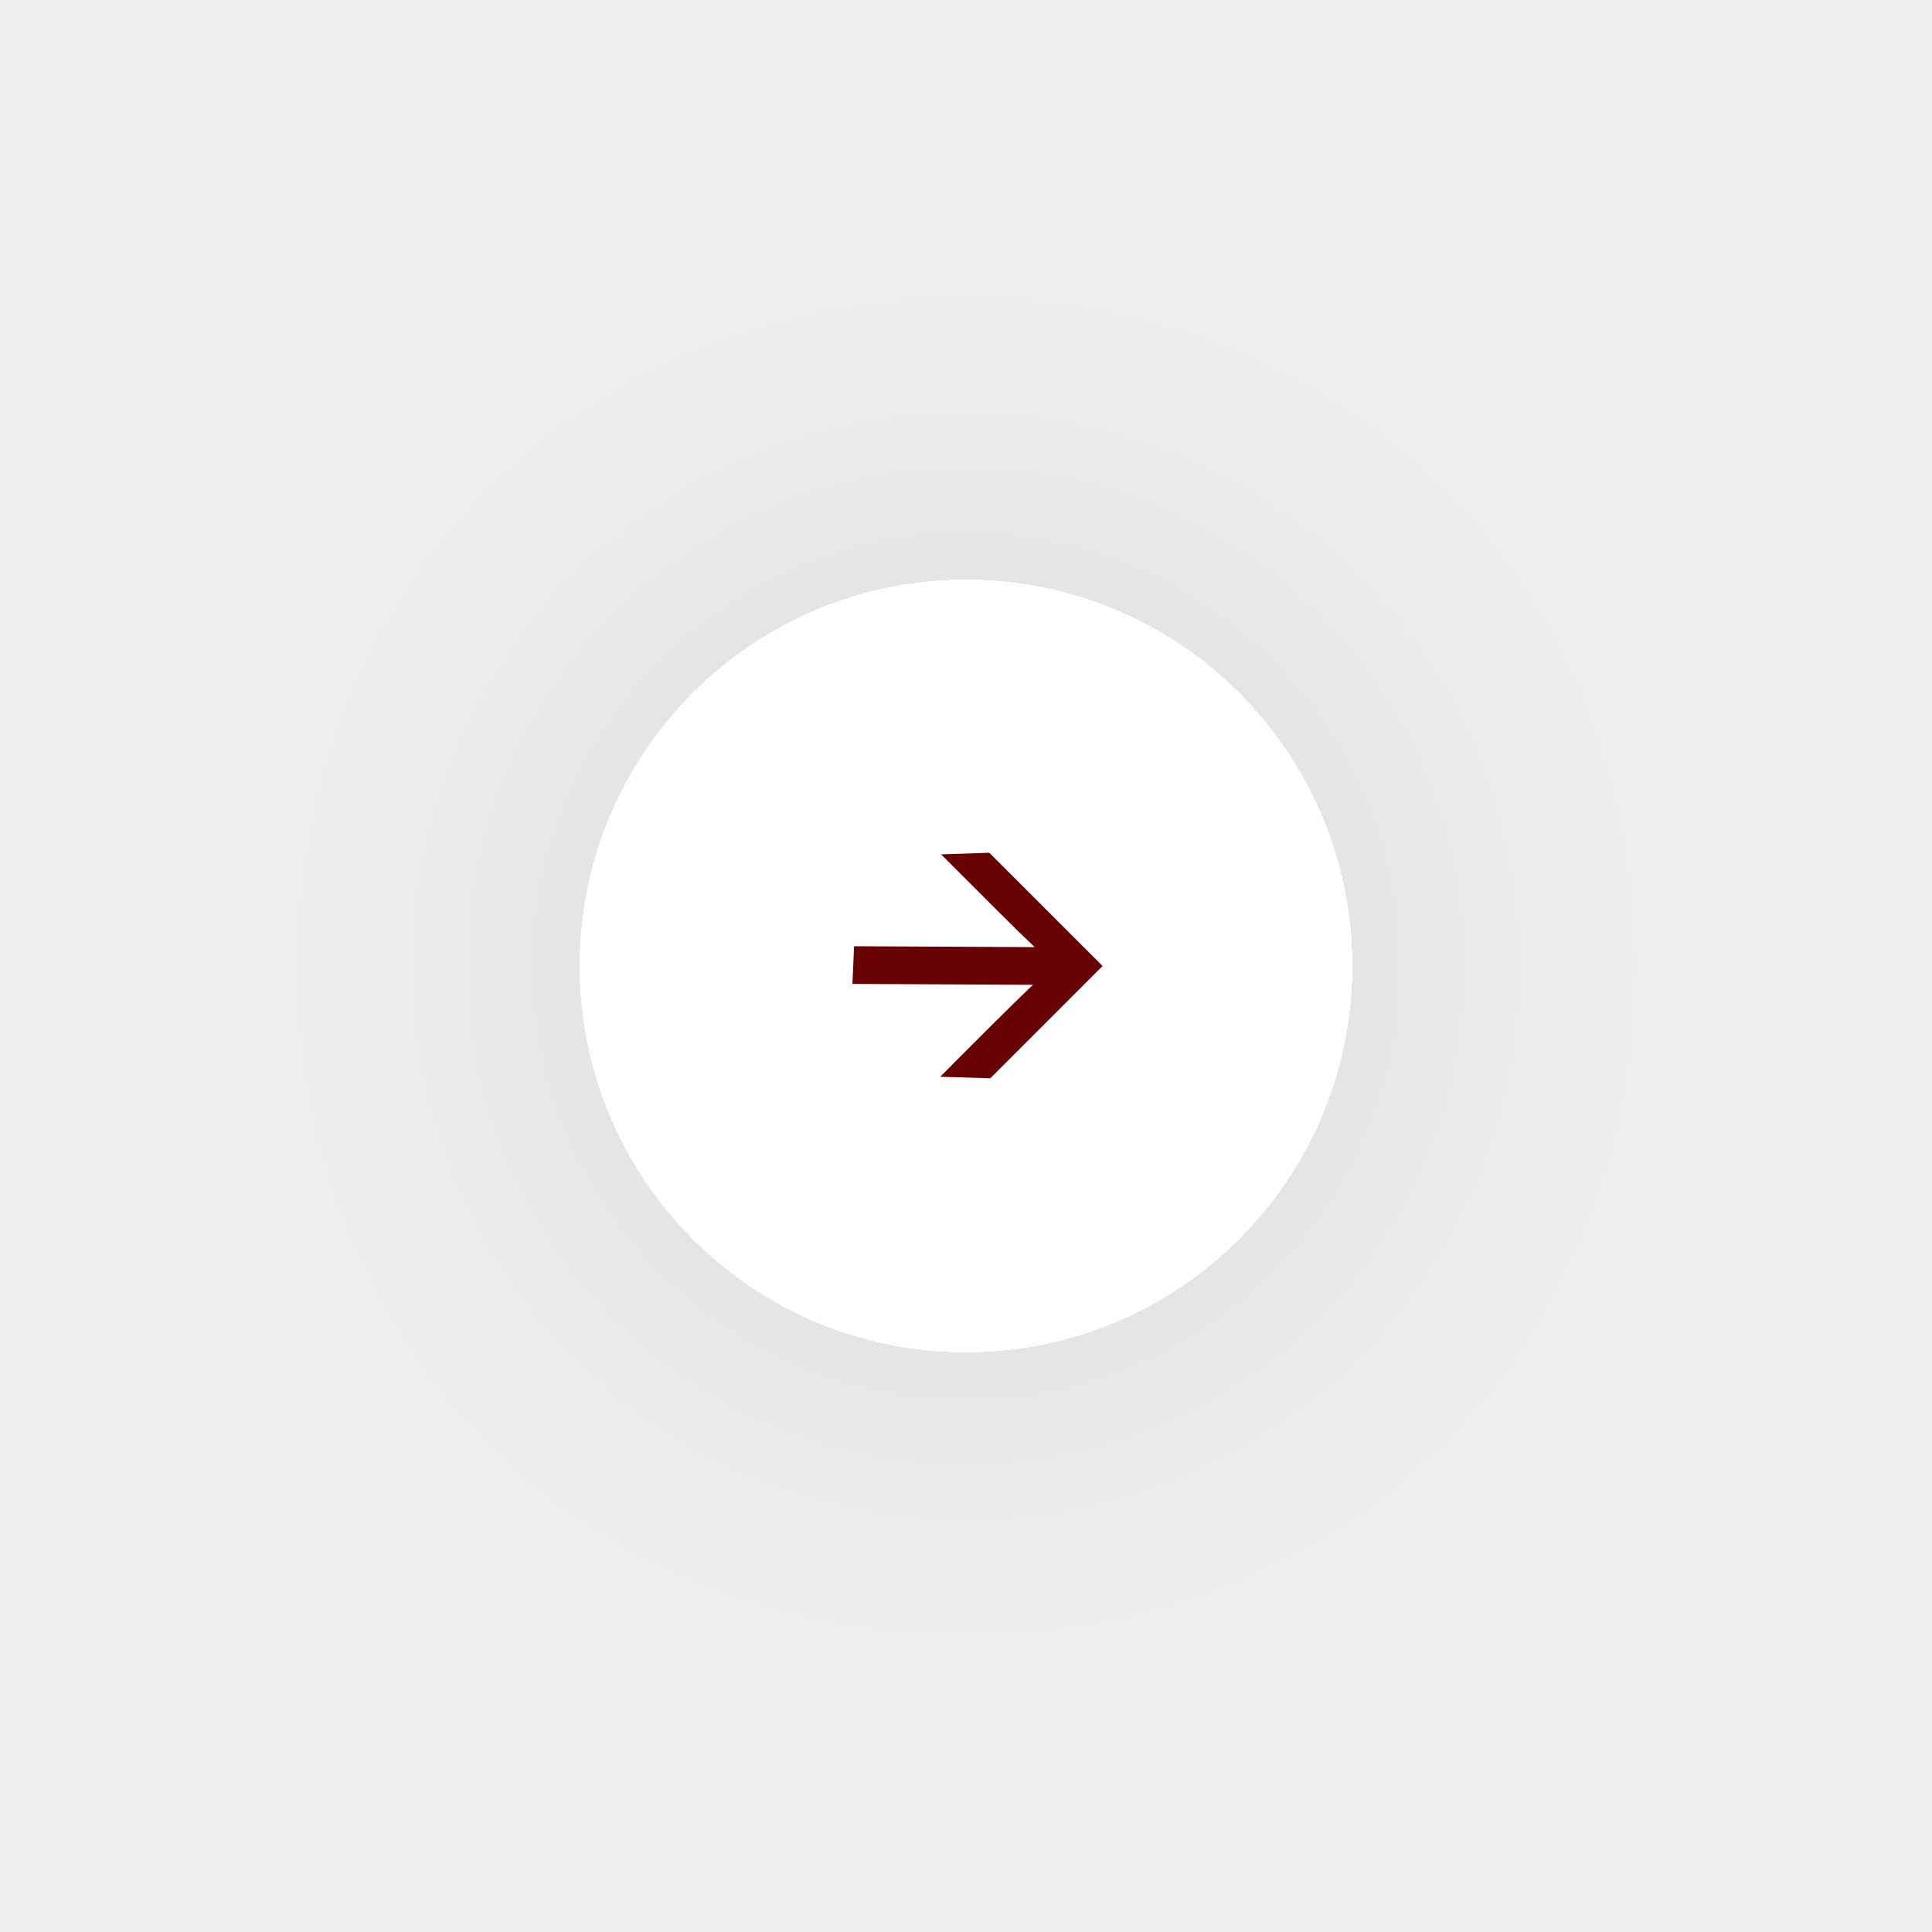
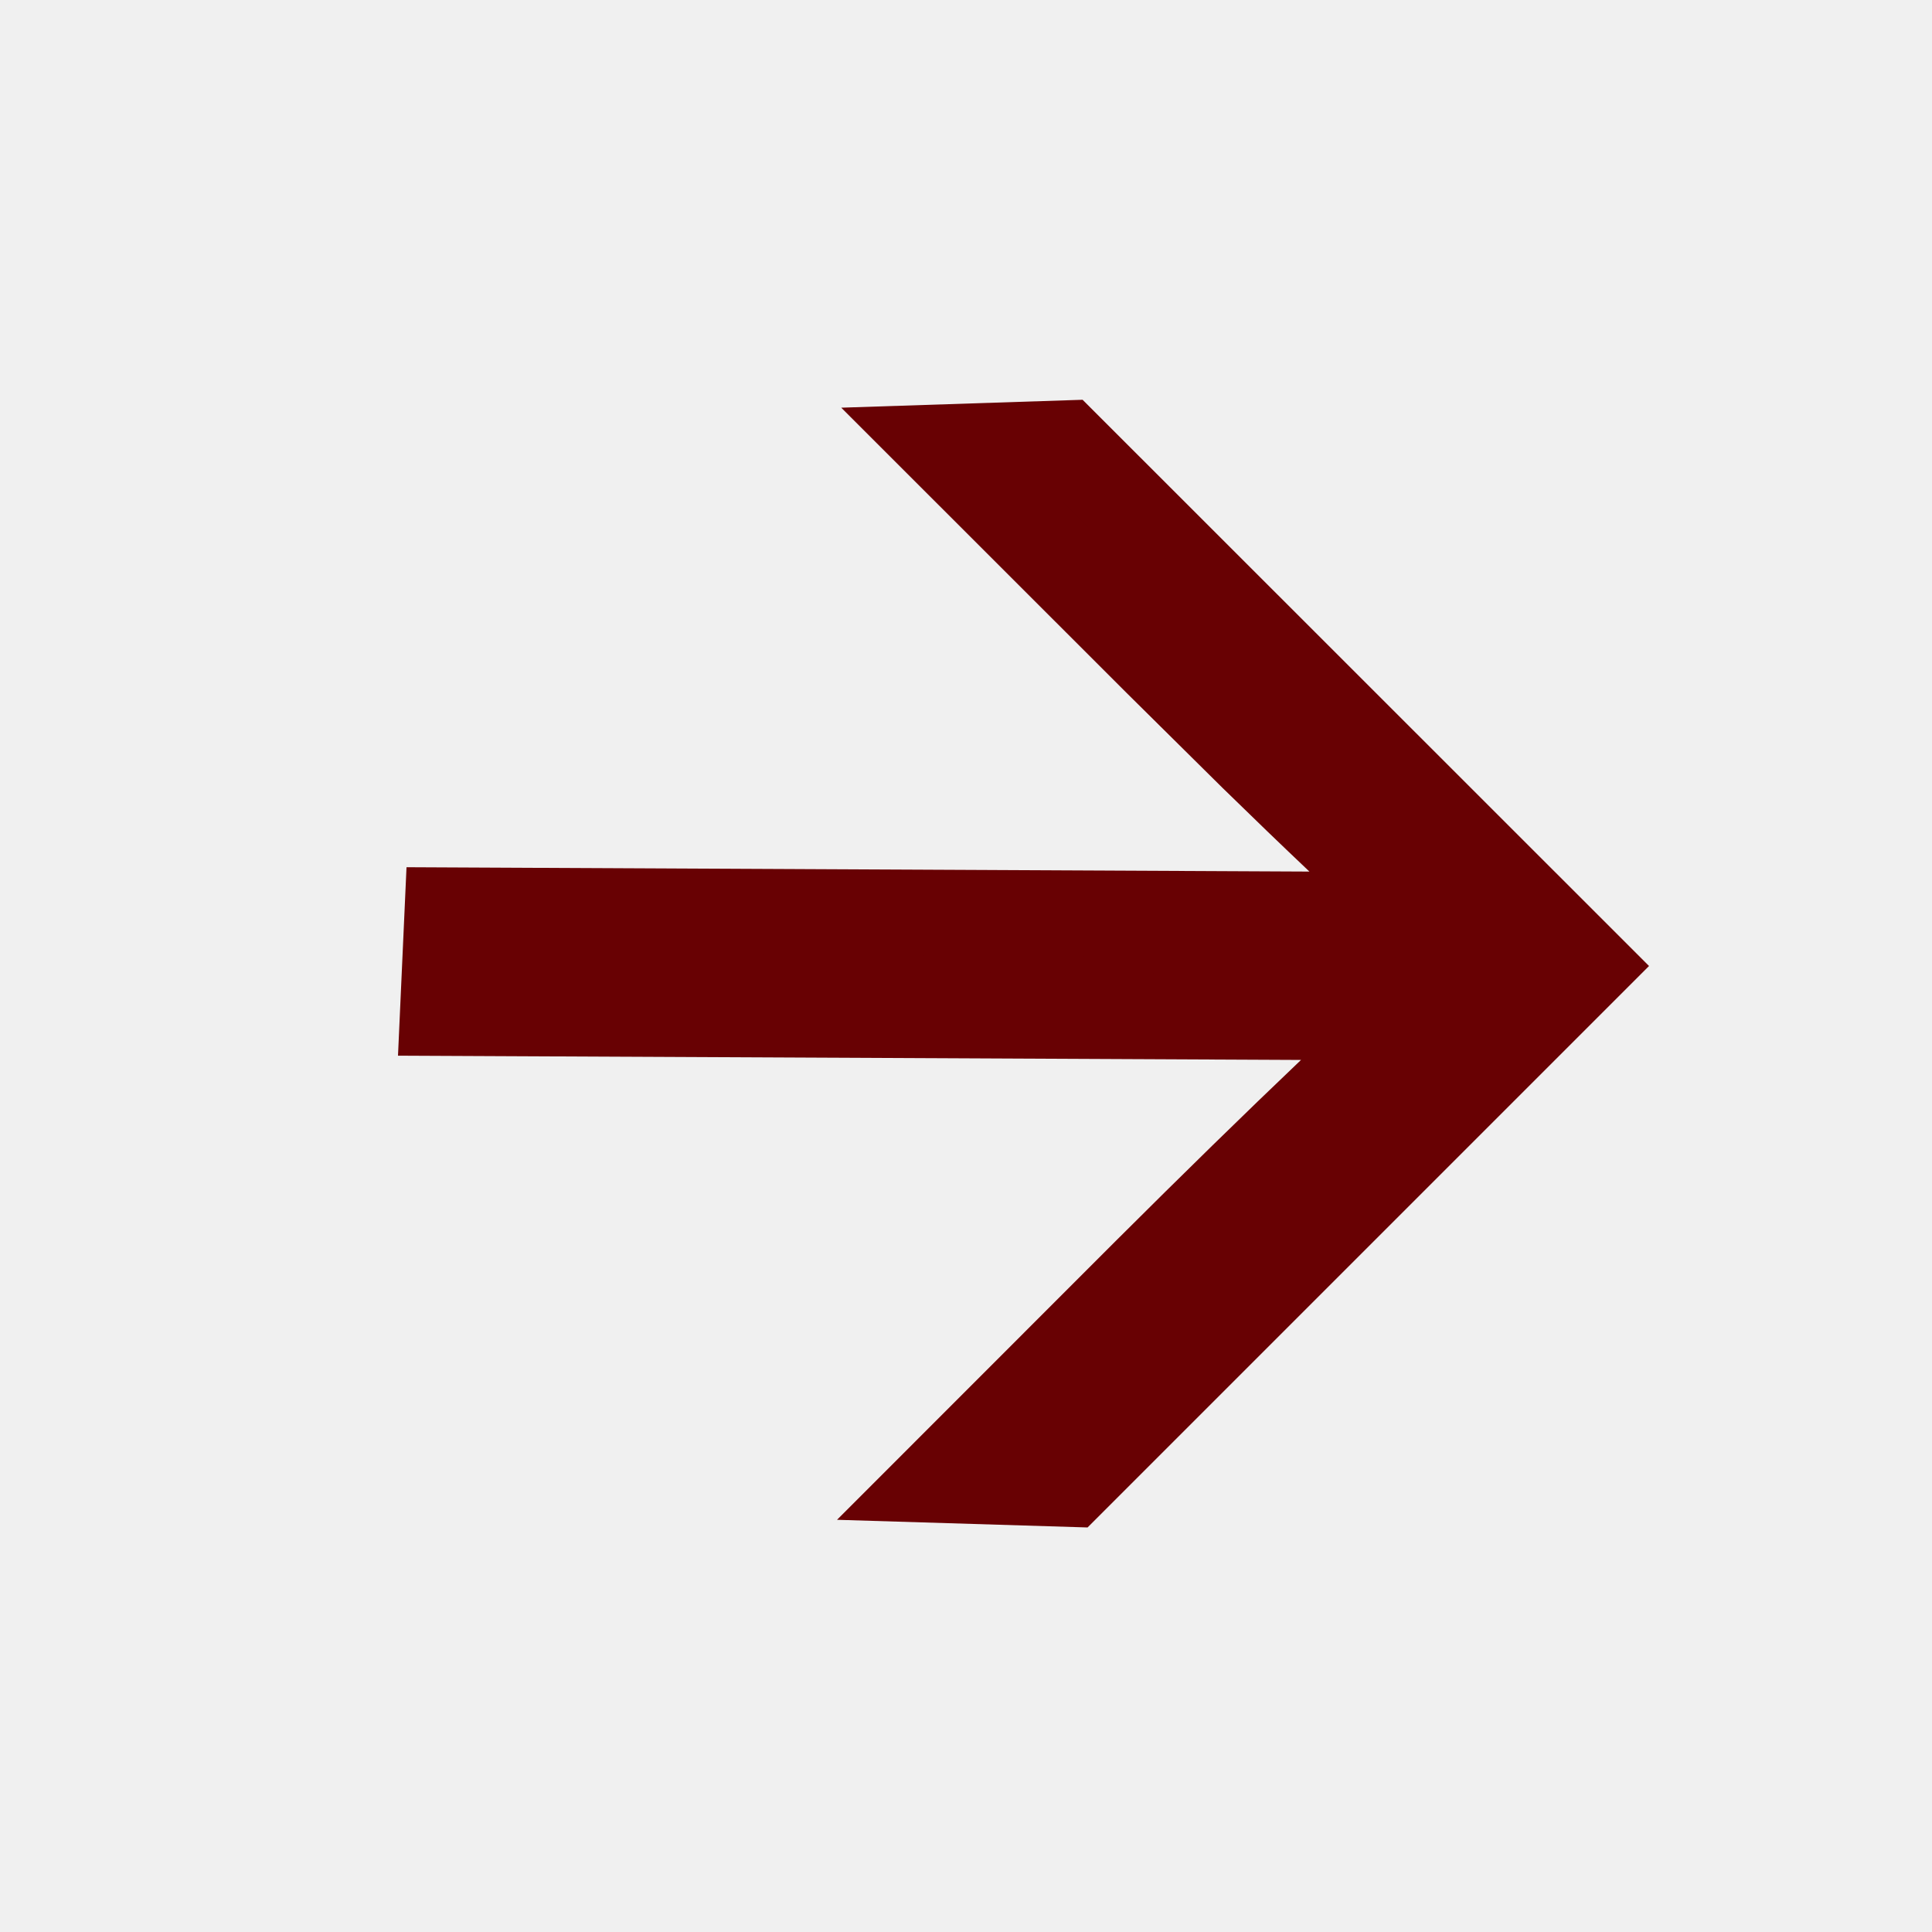
- <svg xmlns="http://www.w3.org/2000/svg" width="100" height="100" viewBox="0 0 100 100" fill="none">
-   <g filter="url(#filter0_d_565_7695)">
-     <rect x="30" y="30" width="40" height="40" rx="20" fill="white" shape-rendering="crispEdges" />
-     <path d="M56.442 50L51.08 55.362L49.706 55.32L51.856 53.169C52.556 52.471 53.195 51.846 53.775 51.294L54.576 50.532L53.472 50.528L44.585 50.486L44.633 49.424L53.554 49.467L54.677 49.473L53.861 48.7C53.578 48.432 53.279 48.144 52.965 47.837L51.977 46.859L49.748 44.631L51.029 44.589L56.442 50Z" fill="#680103" stroke="#680103" stroke-width="0.889" />
-   </g>
-   <defs>
-     <filter id="filter0_d_565_7695" x="0" y="0" width="100" height="100" filterUnits="userSpaceOnUse" color-interpolation-filters="sRGB">
-       <feFlood flood-opacity="0" result="BackgroundImageFix" />
-       <feColorMatrix in="SourceAlpha" type="matrix" values="0 0 0 0 0 0 0 0 0 0 0 0 0 0 0 0 0 0 127 0" result="hardAlpha" />
-       <feOffset />
-       <feGaussianBlur stdDeviation="15" />
-       <feComposite in2="hardAlpha" operator="out" />
-       <feColorMatrix type="matrix" values="0 0 0 0 0 0 0 0 0 0 0 0 0 0 0 0 0 0 0.12 0" />
-       <feBlend mode="normal" in2="BackgroundImageFix" result="effect1_dropShadow_565_7695" />
-       <feBlend mode="normal" in="SourceGraphic" in2="effect1_dropShadow_565_7695" result="shape" />
-     </filter>
-   </defs>
+ <svg xmlns="http://www.w3.org/2000/svg" width="20" height="20" viewBox="0 0 20 20" fill="none">
+   <path d="M16.442 10L11.08 15.362L9.706 15.32L11.856 13.169C12.556 12.471 13.195 11.846 13.775 11.294L14.576 10.533L13.472 10.528L4.585 10.486L4.633 9.424L13.554 9.467L14.677 9.473L13.861 8.7C13.578 8.432 13.279 8.144 12.965 7.837L11.977 6.859L9.748 4.631L11.029 4.589L16.442 10Z" fill="#680103" stroke="#680103" stroke-width="0.889" />
</svg>
